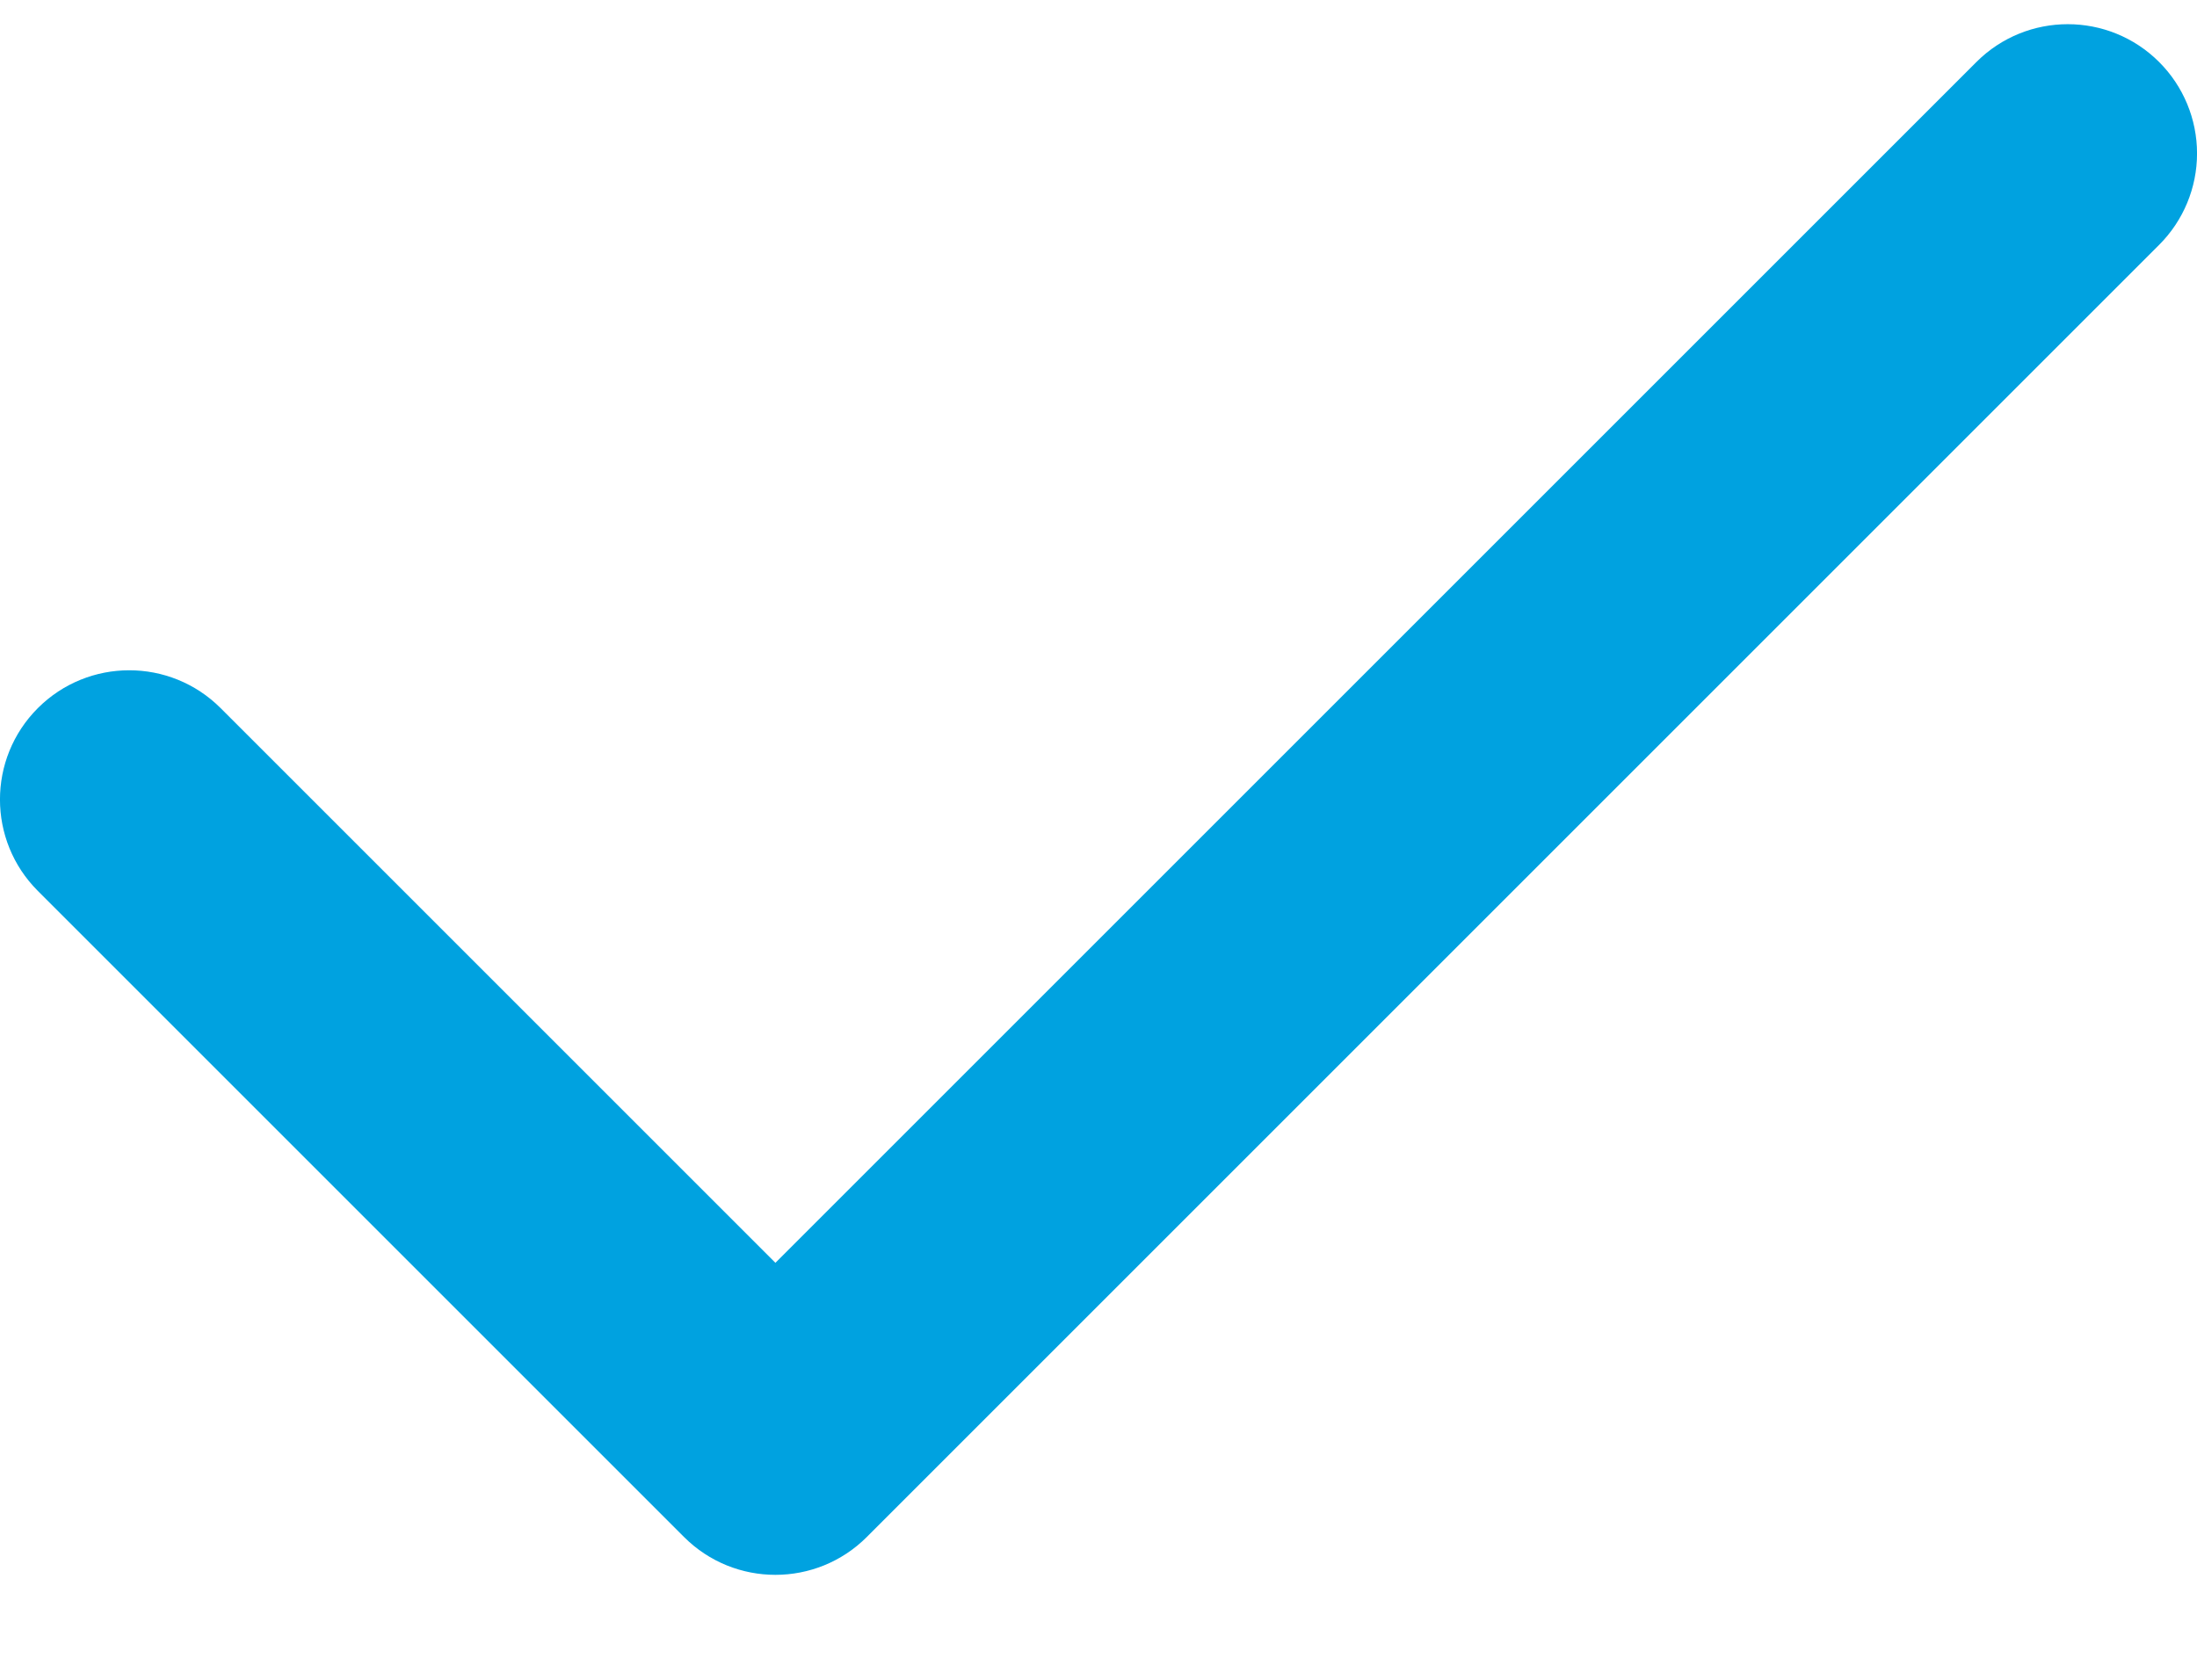
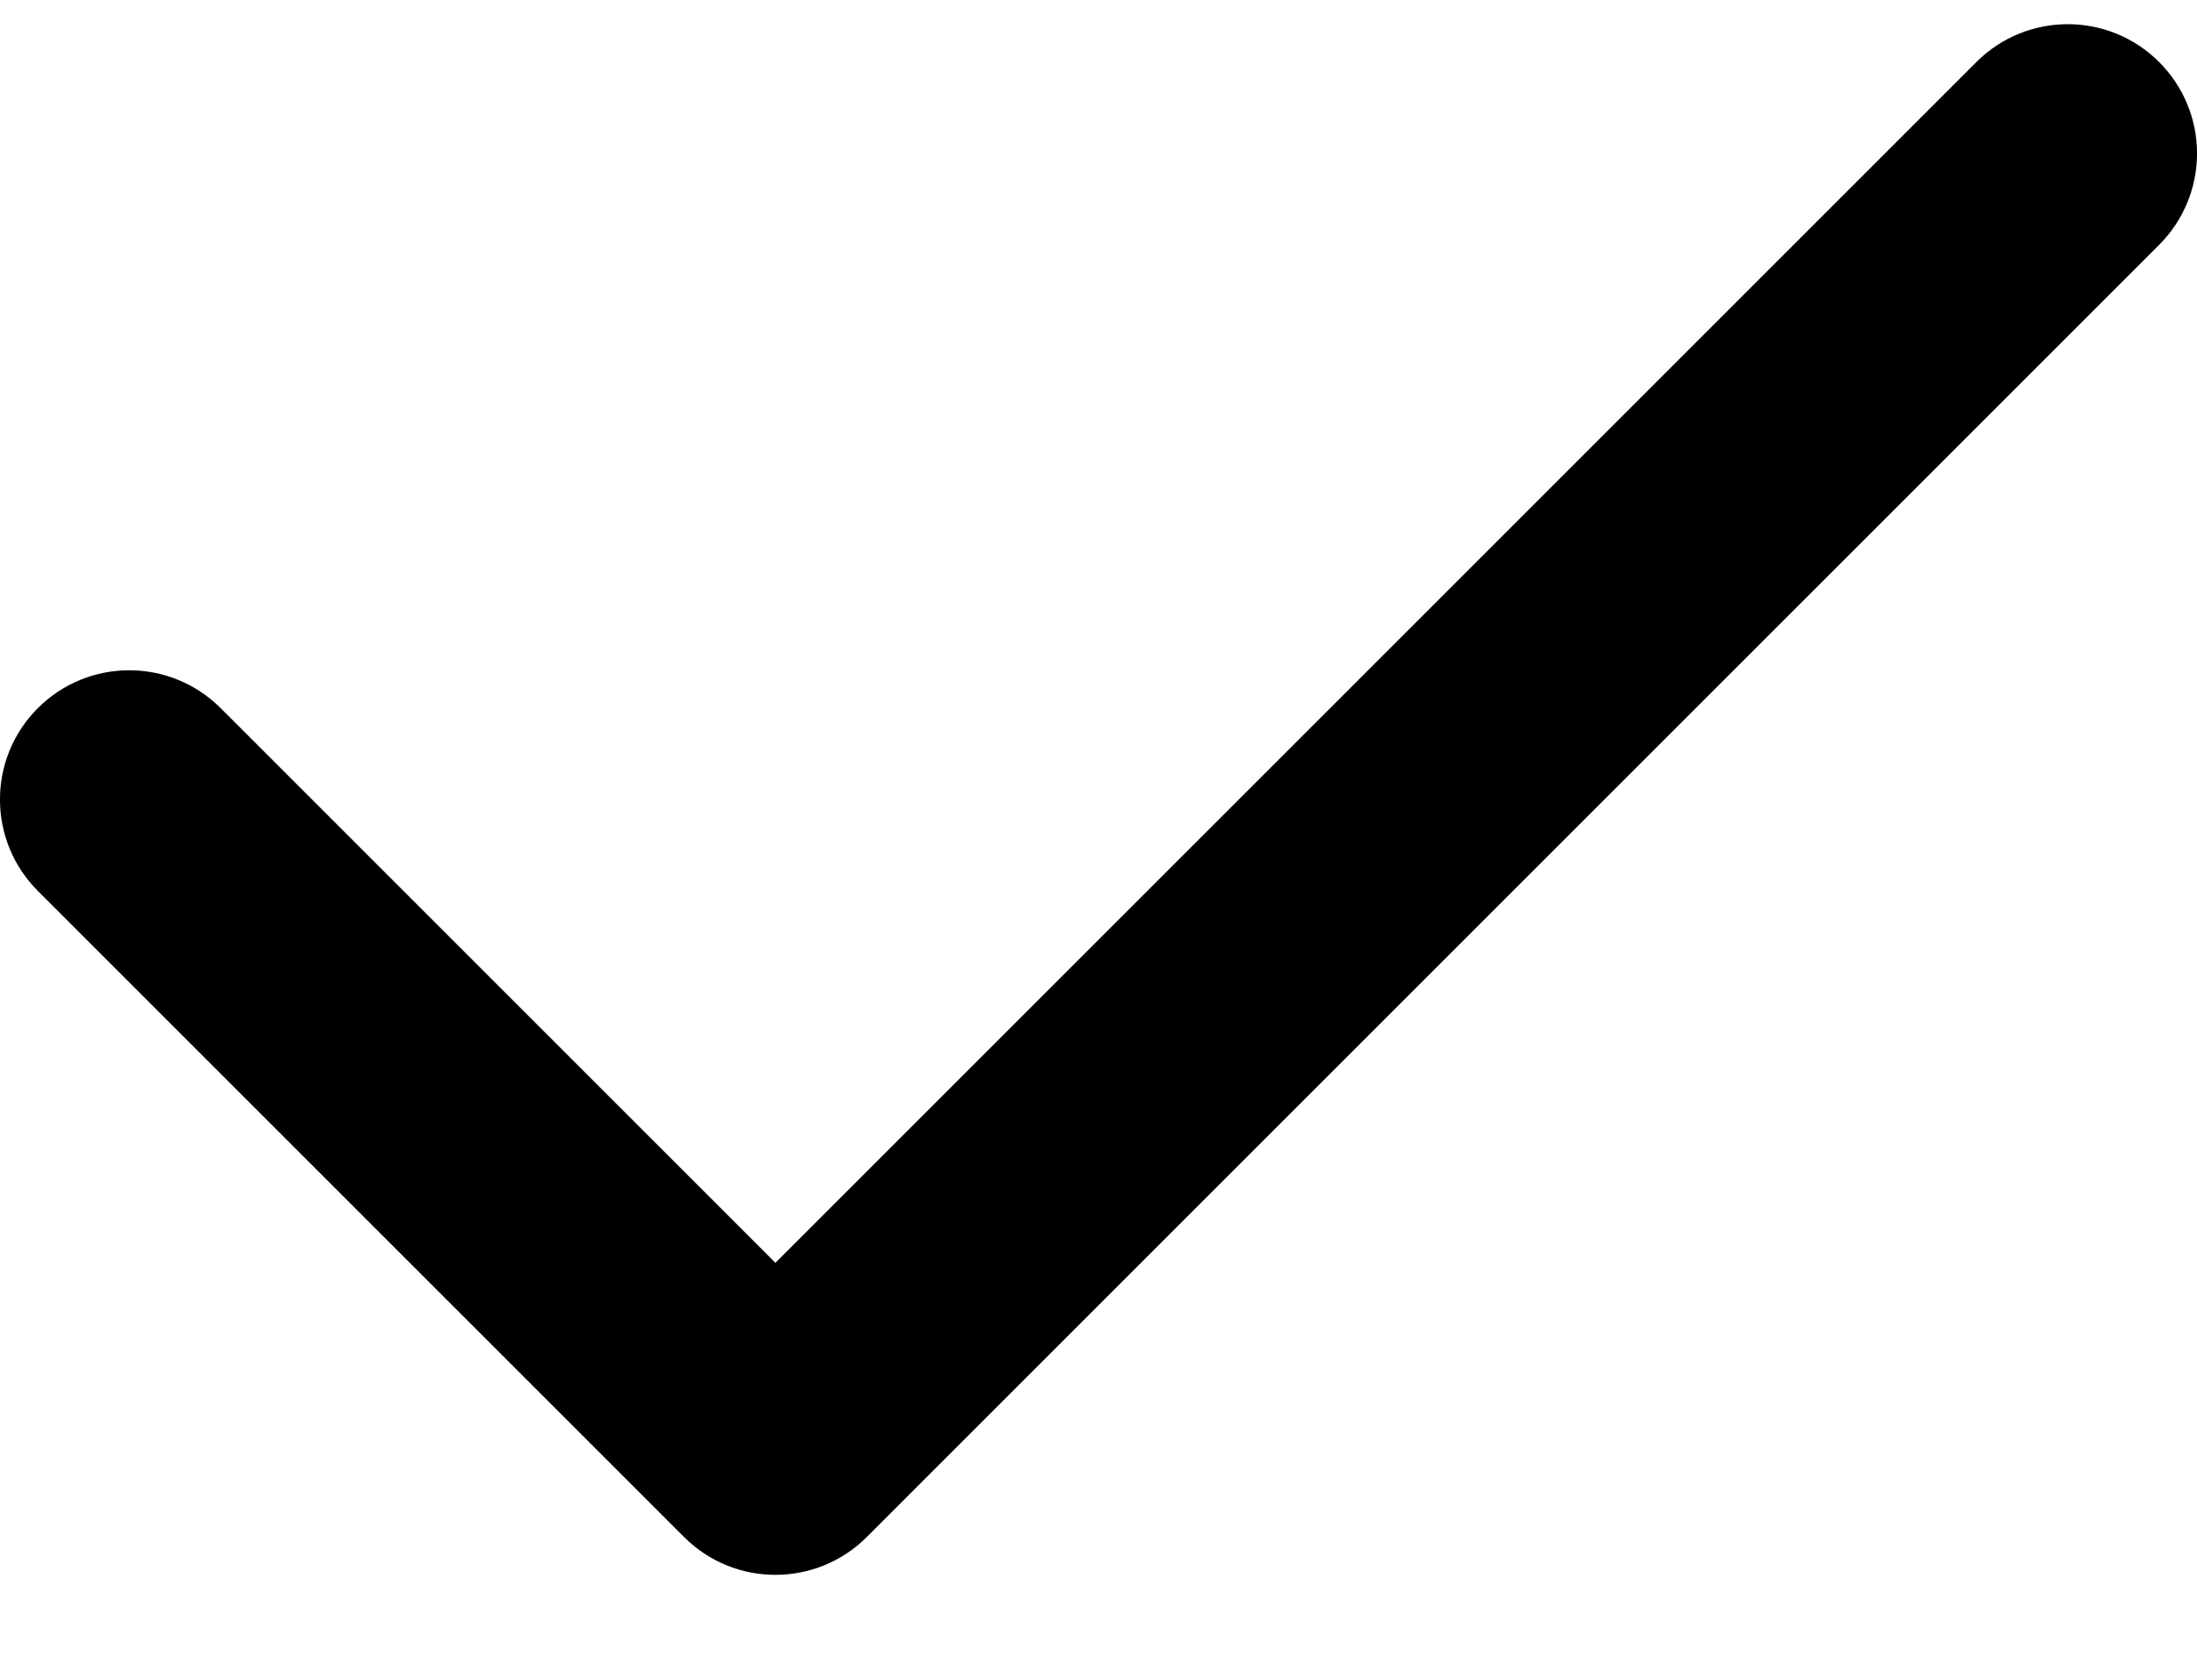
<svg xmlns="http://www.w3.org/2000/svg" aria-hidden="true" width="17" height="13" fill="none">
-   <path fill-rule="evenodd" clip-rule="evenodd" d="M16.707.48a1 1 0 0 1 0 1.415l-10 10a1 1 0 0 1-1.414 0l-5-5A1 1 0 0 1 1.707 5.48L6 9.773 15.293.48a1 1 0 0 1 1.414 0Z" fill="#00A2E0" />
+   <path fill-rule="evenodd" clip-rule="evenodd" d="M16.707.48a1 1 0 0 1 0 1.415l-10 10a1 1 0 0 1-1.414 0l-5-5A1 1 0 0 1 1.707 5.48L6 9.773 15.293.48a1 1 0 0 1 1.414 0Z" fill="currentColor" />
</svg>
